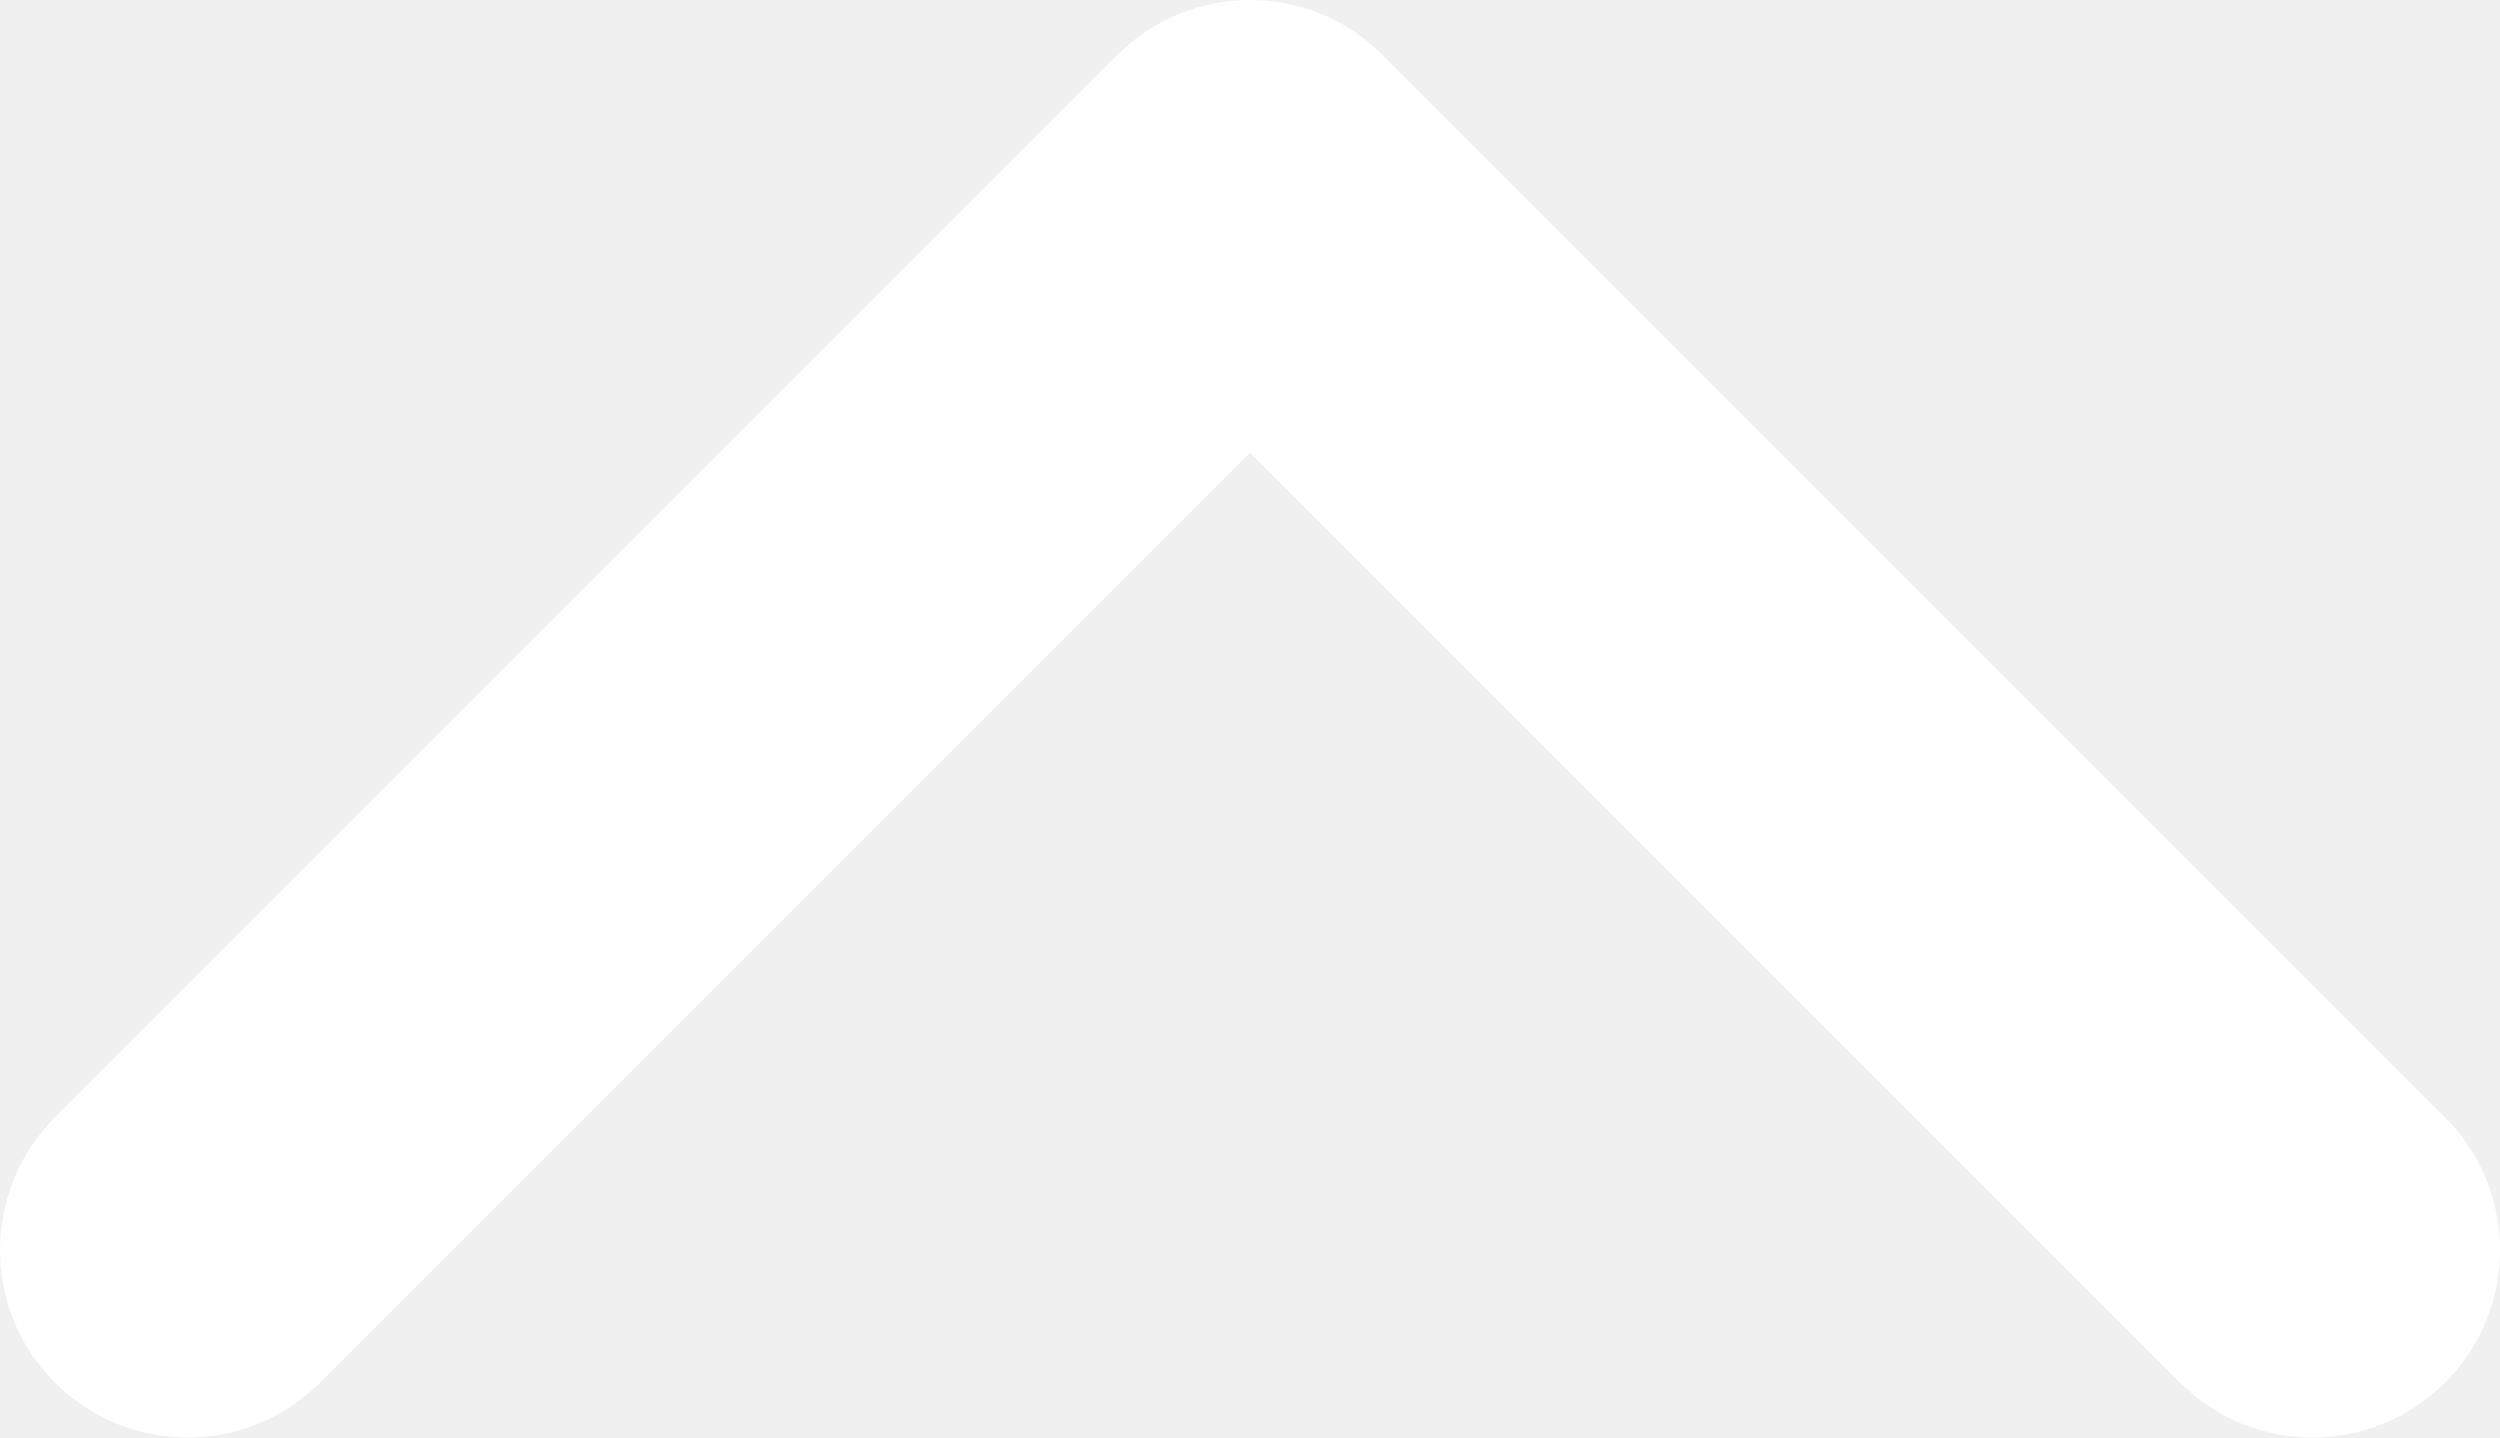
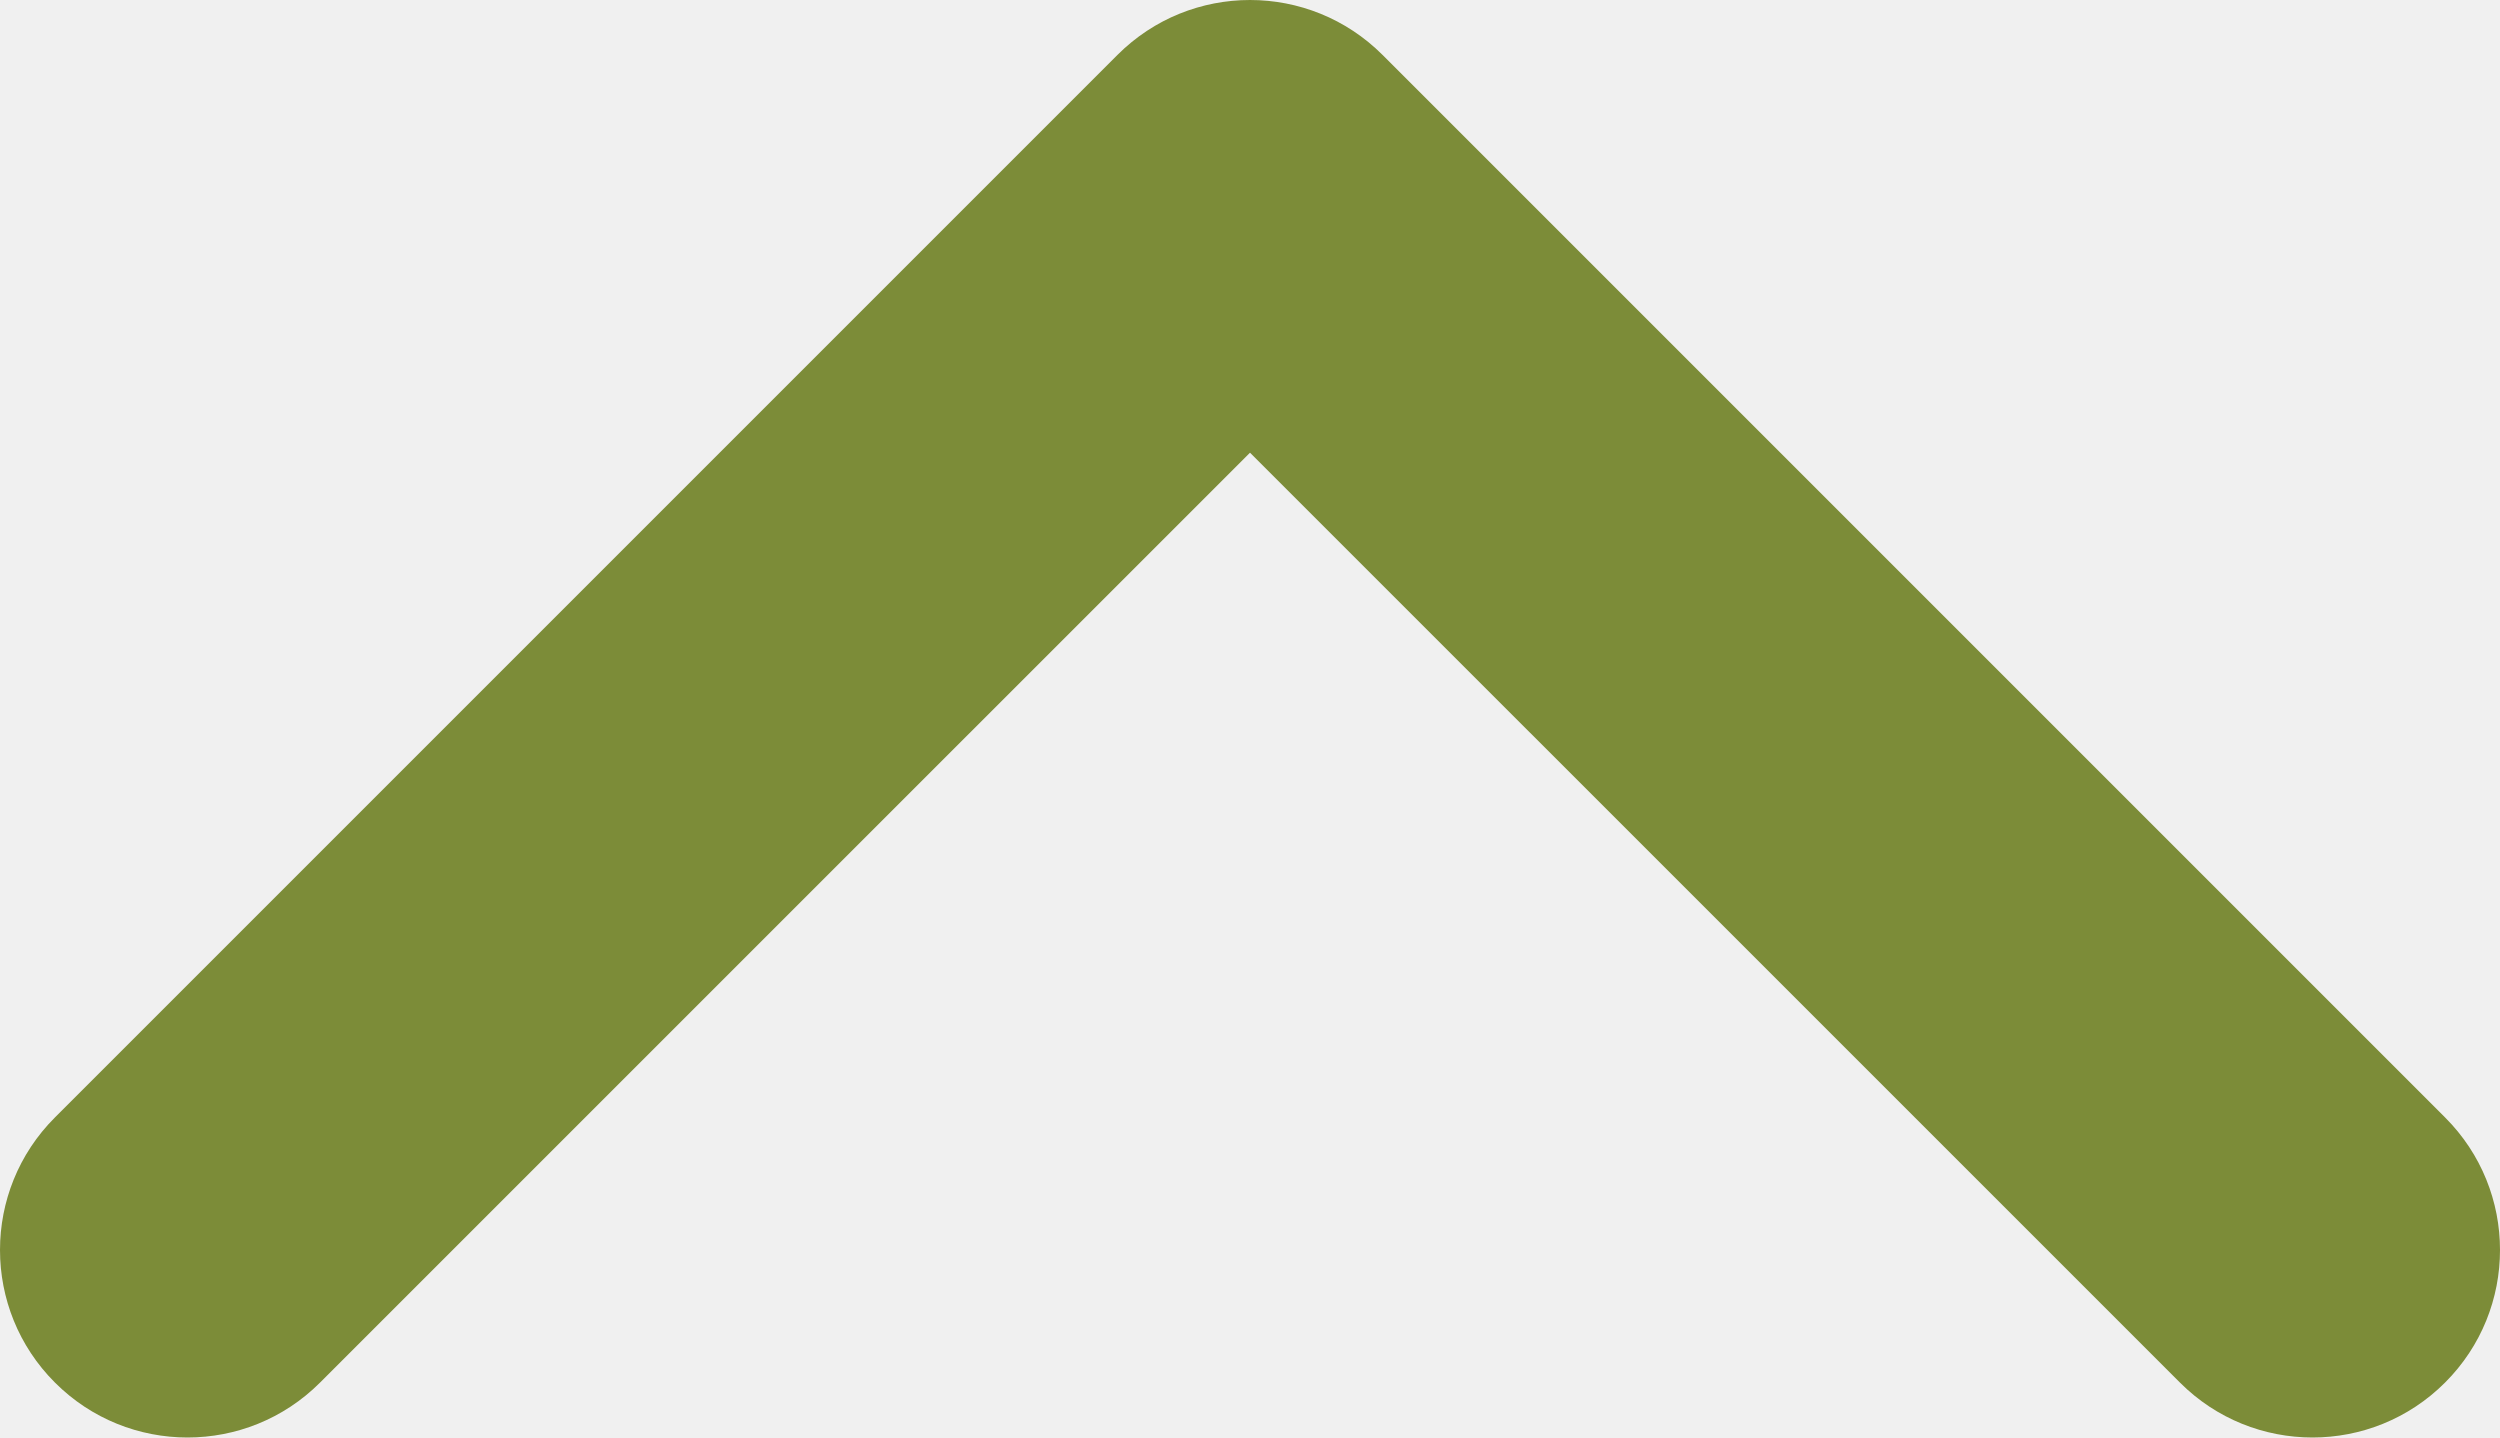
<svg xmlns="http://www.w3.org/2000/svg" width="40" height="23" viewBox="0 0 40 23" fill="none">
-   <path fill-rule="evenodd" clip-rule="evenodd" d="M17.879 0.879C19.05 -0.293 20.95 -0.293 22.121 0.879L39.121 17.879C40.293 19.05 40.293 20.95 39.121 22.121C37.95 23.293 36.05 23.293 34.879 22.121L20 7.243L5.121 22.121C3.95 23.293 2.05 23.293 0.879 22.121C-0.293 20.95 -0.293 19.05 0.879 17.879L17.879 0.879Z" fill="#ffffff" />
+   <path fill-rule="evenodd" clip-rule="evenodd" d="M17.879 0.879C19.05 -0.293 20.95 -0.293 22.121 0.879L39.121 17.879C40.293 19.05 40.293 20.95 39.121 22.121C37.95 23.293 36.05 23.293 34.879 22.121L20 7.243L5.121 22.121C3.95 23.293 2.05 23.293 0.879 22.121C-0.293 20.95 -0.293 19.05 0.879 17.879L17.879 0.879Z" fill="#7C8C38" />
</svg>
